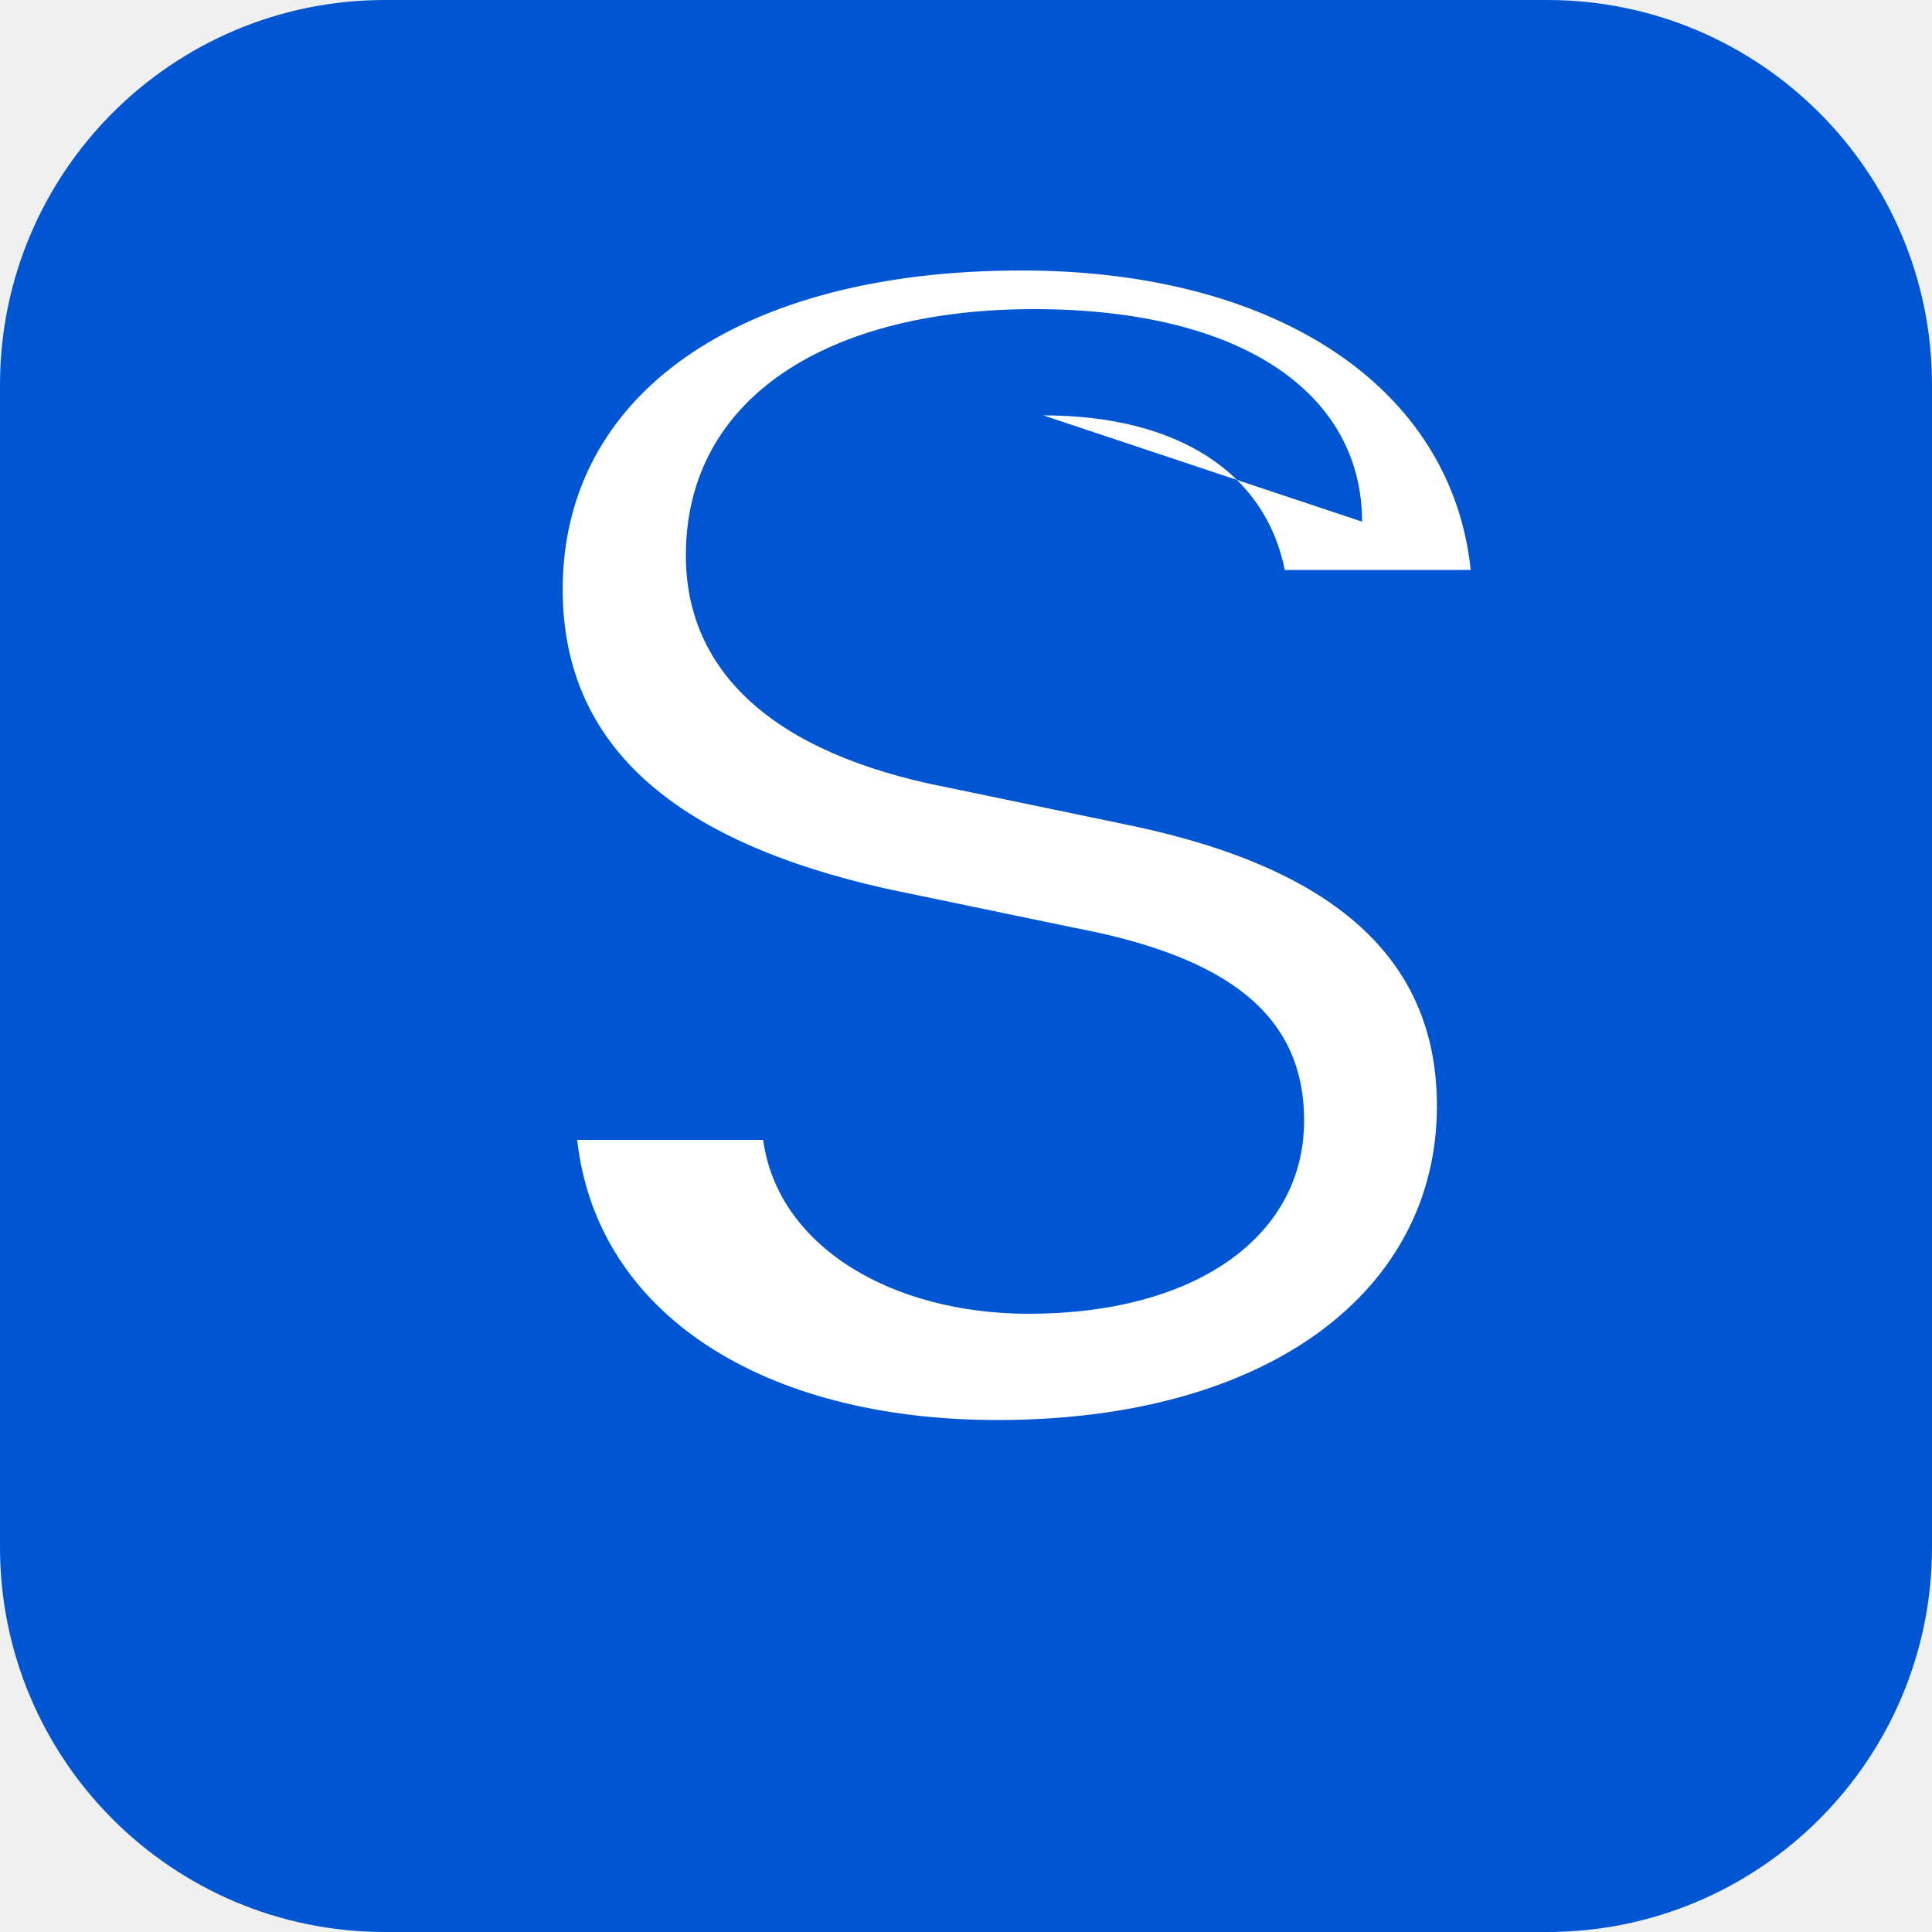
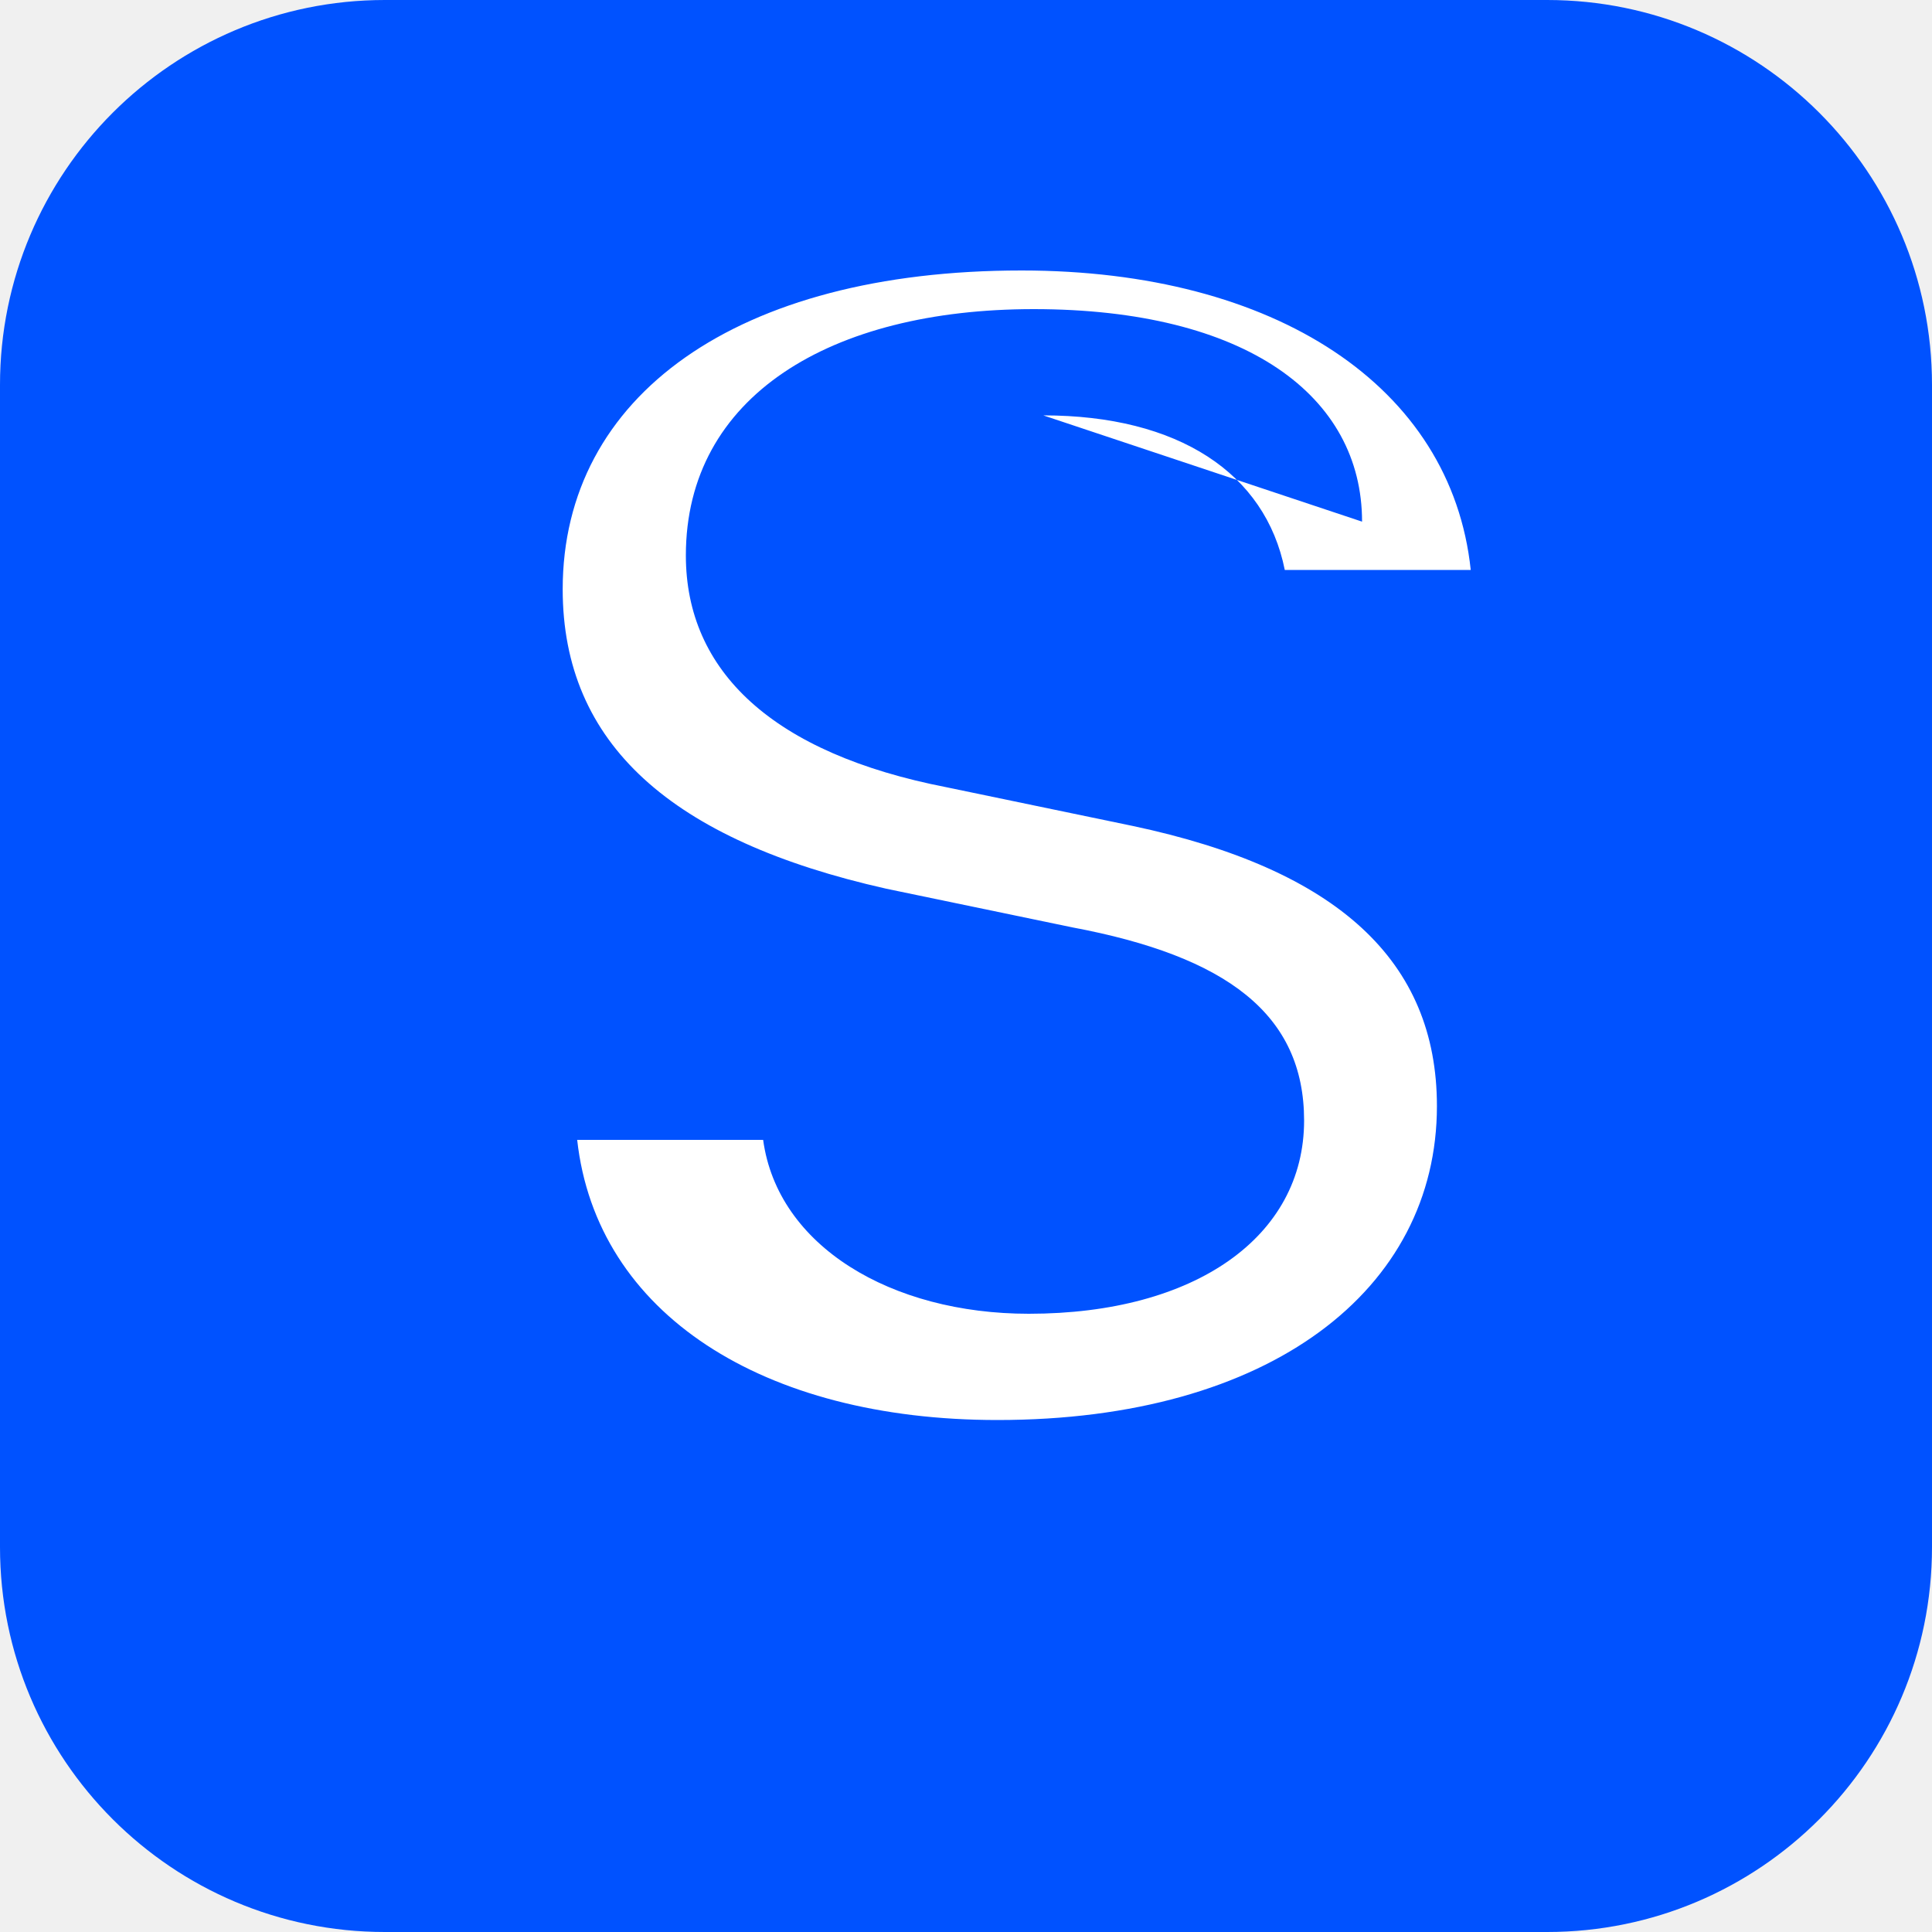
<svg xmlns="http://www.w3.org/2000/svg" viewBox="0 0 512 512" role="img" aria-label="SomEducation">
-   <rect width="512" height="512" rx="102" fill="#0056D2" />
+   <rect width="512" height="512" rx="102" fill="#0052FF" />
  <path fill="#ffffff" d="M360.96 138.24c0-33.28-30.72-56.32-87.04-56.32-53.76 0-92.16 23.04-92.16 65.28 0 30.72 23.04 52.48 69.12 61.44l49.28 10.24c54.4 11.52 80.64 35.84 80.64 74.24 0 48.64-44.16 83.2-116.48 83.2-62.08 0-106.24-28.16-111.36-74.24h49.28c3.84 28.16 33.92 46.08 70.4 46.08 44.16 0 72.96-20.48 72.96-51.2 0-28.16-20.48-43.52-61.44-51.2l-49.28-10.24c-56.96-12.8-85.76-38.4-85.76-79.36 0-51.2 46.08-84.48 121.6-84.48 67.2 0 113.92 30.72 119.04 79.36h-49.28c-5.12-25.6-28.16-40.96-64-40.96z" />
</svg>
